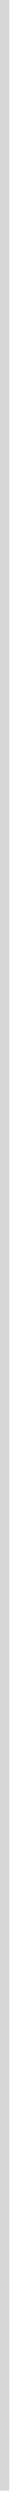
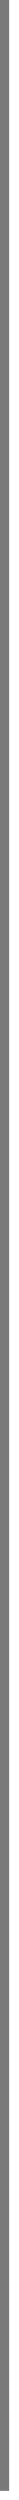
- <svg xmlns="http://www.w3.org/2000/svg" version="1.1" width="2px" height="268px">
-   <g transform="matrix(1 0 0 1 -237 -406 )">
-     <path d="M 237.5 406  L 237.5 673  " stroke-width="1" stroke="#d7d7d7" fill="none" />
+ <svg xmlns="http://www.w3.org/2000/svg" version="1.1" width="2px" height="273px">
+   <g transform="matrix(1 0 0 1 -340 -107 )">
+     <path d="M 340.5 107  L 340.5 379  " stroke-width="1" stroke="#797979" fill="none" />
  </g>
</svg>
